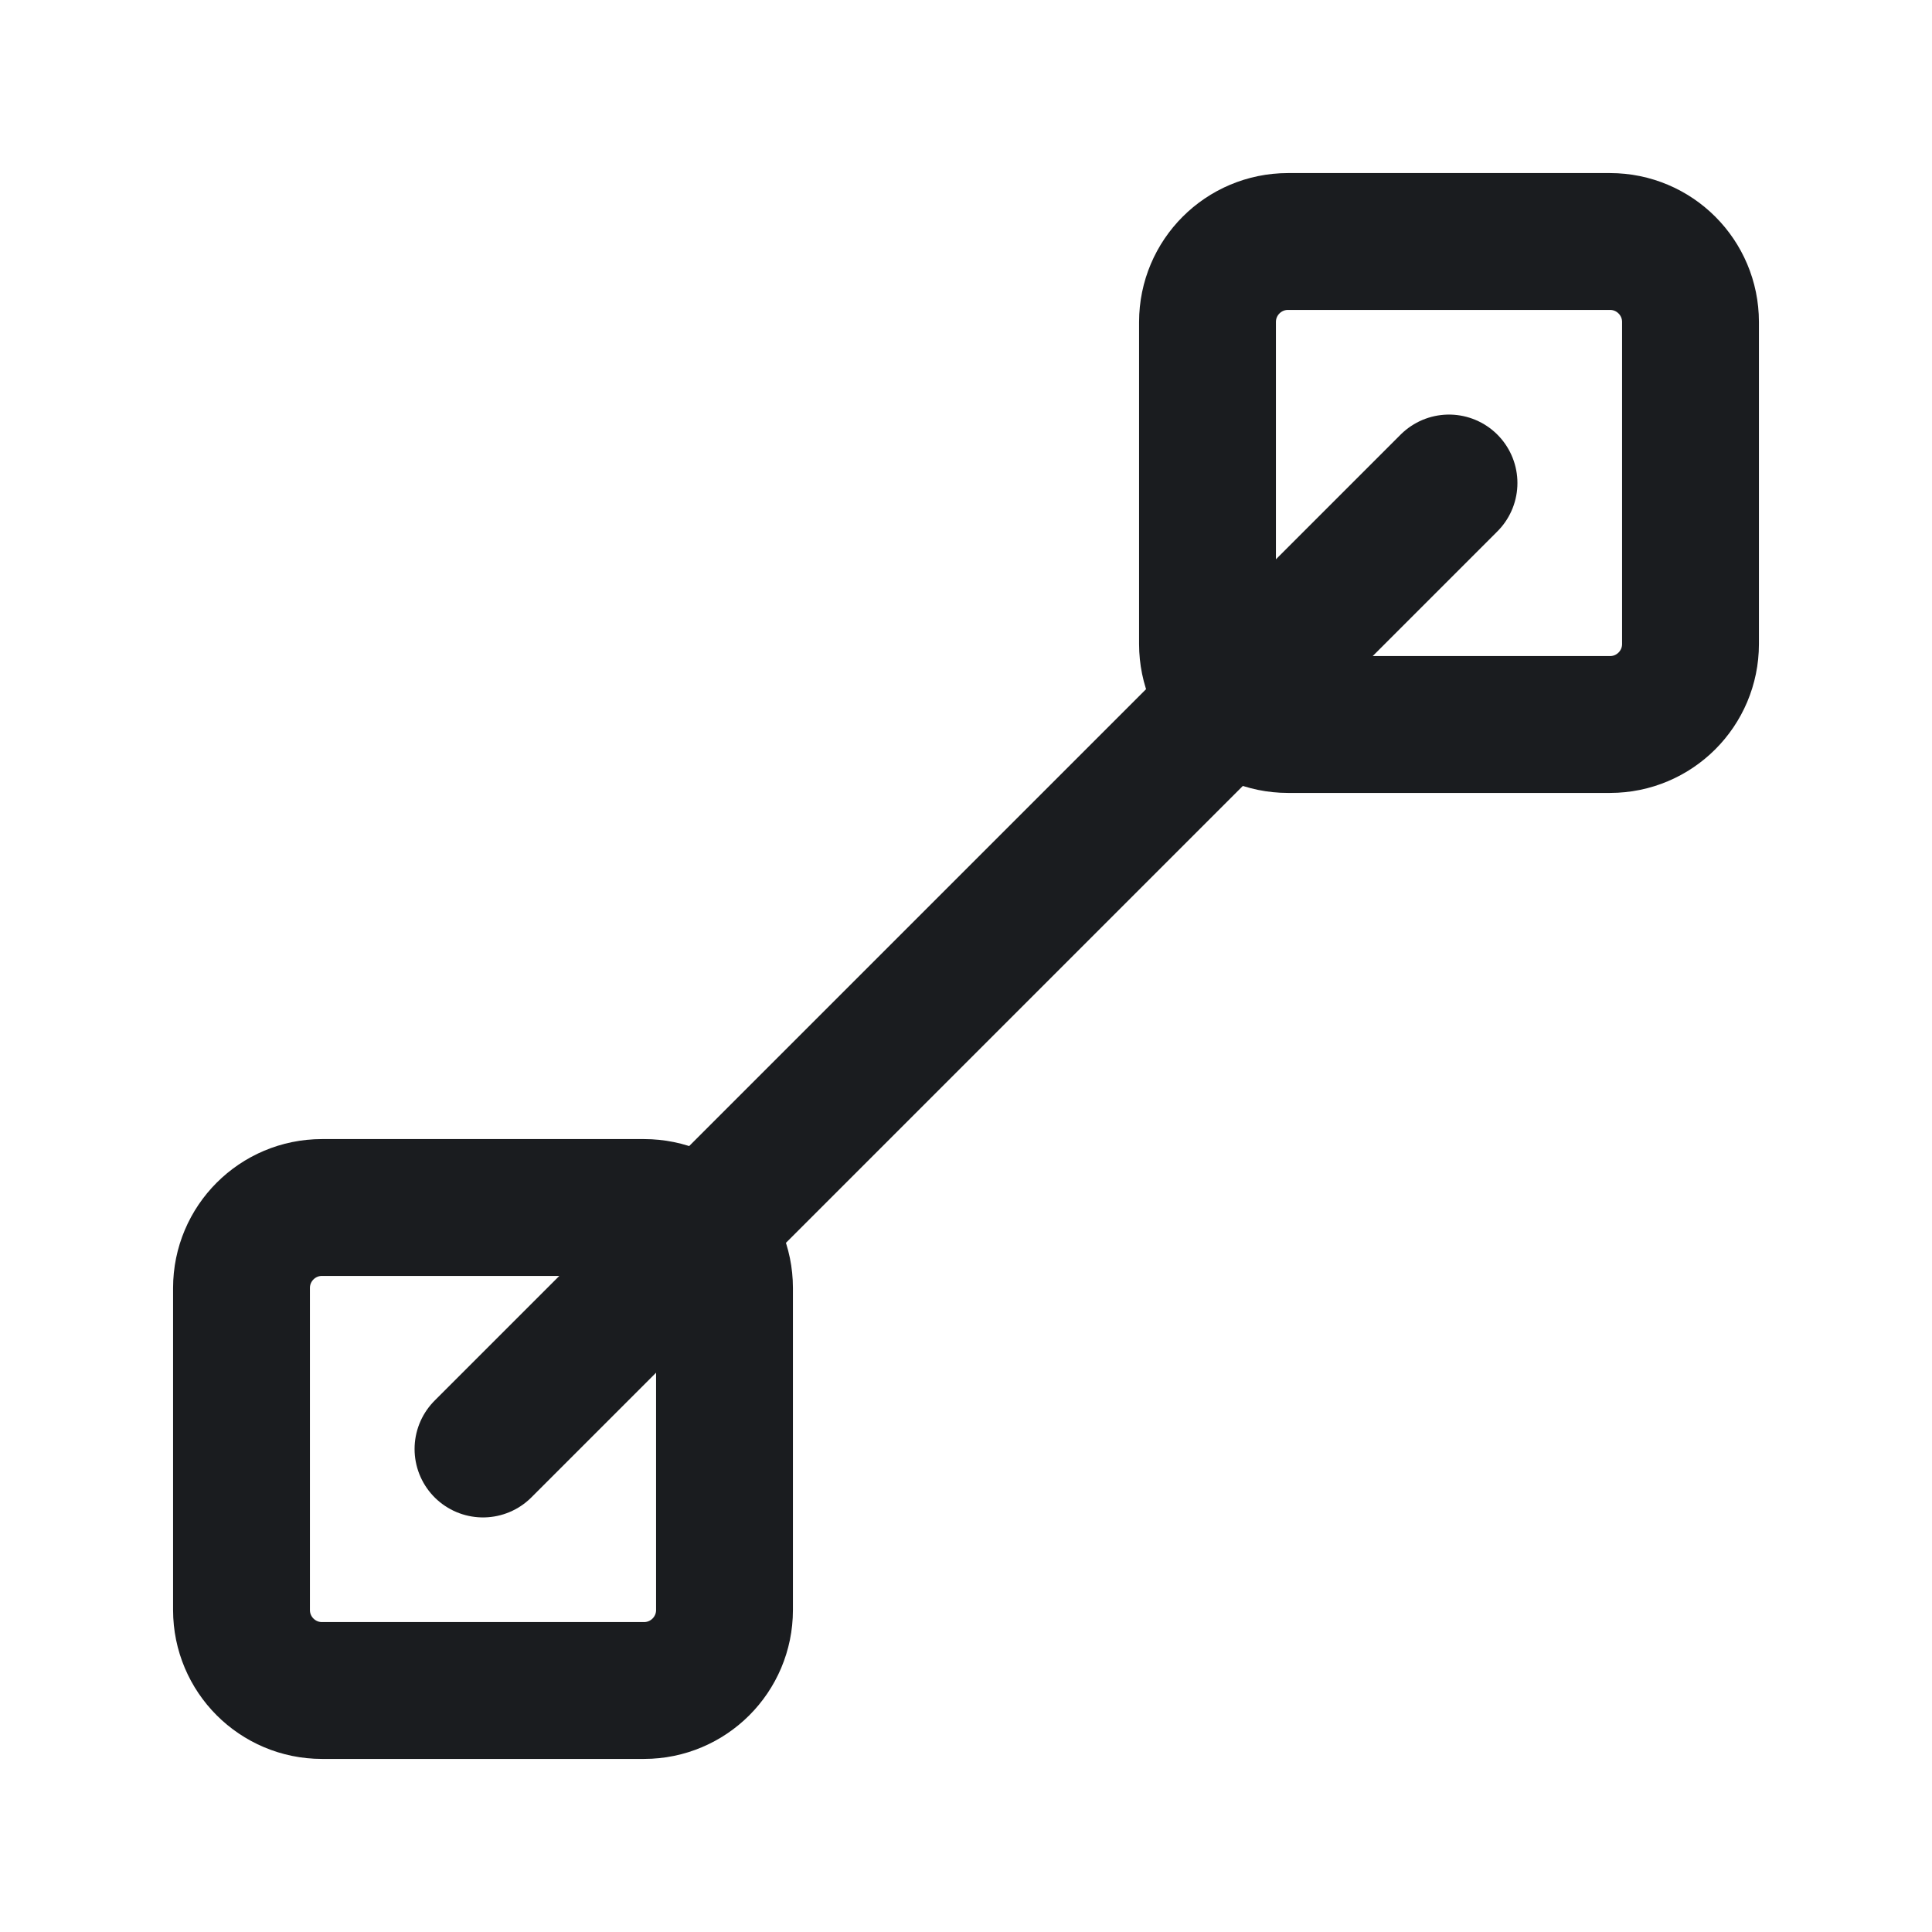
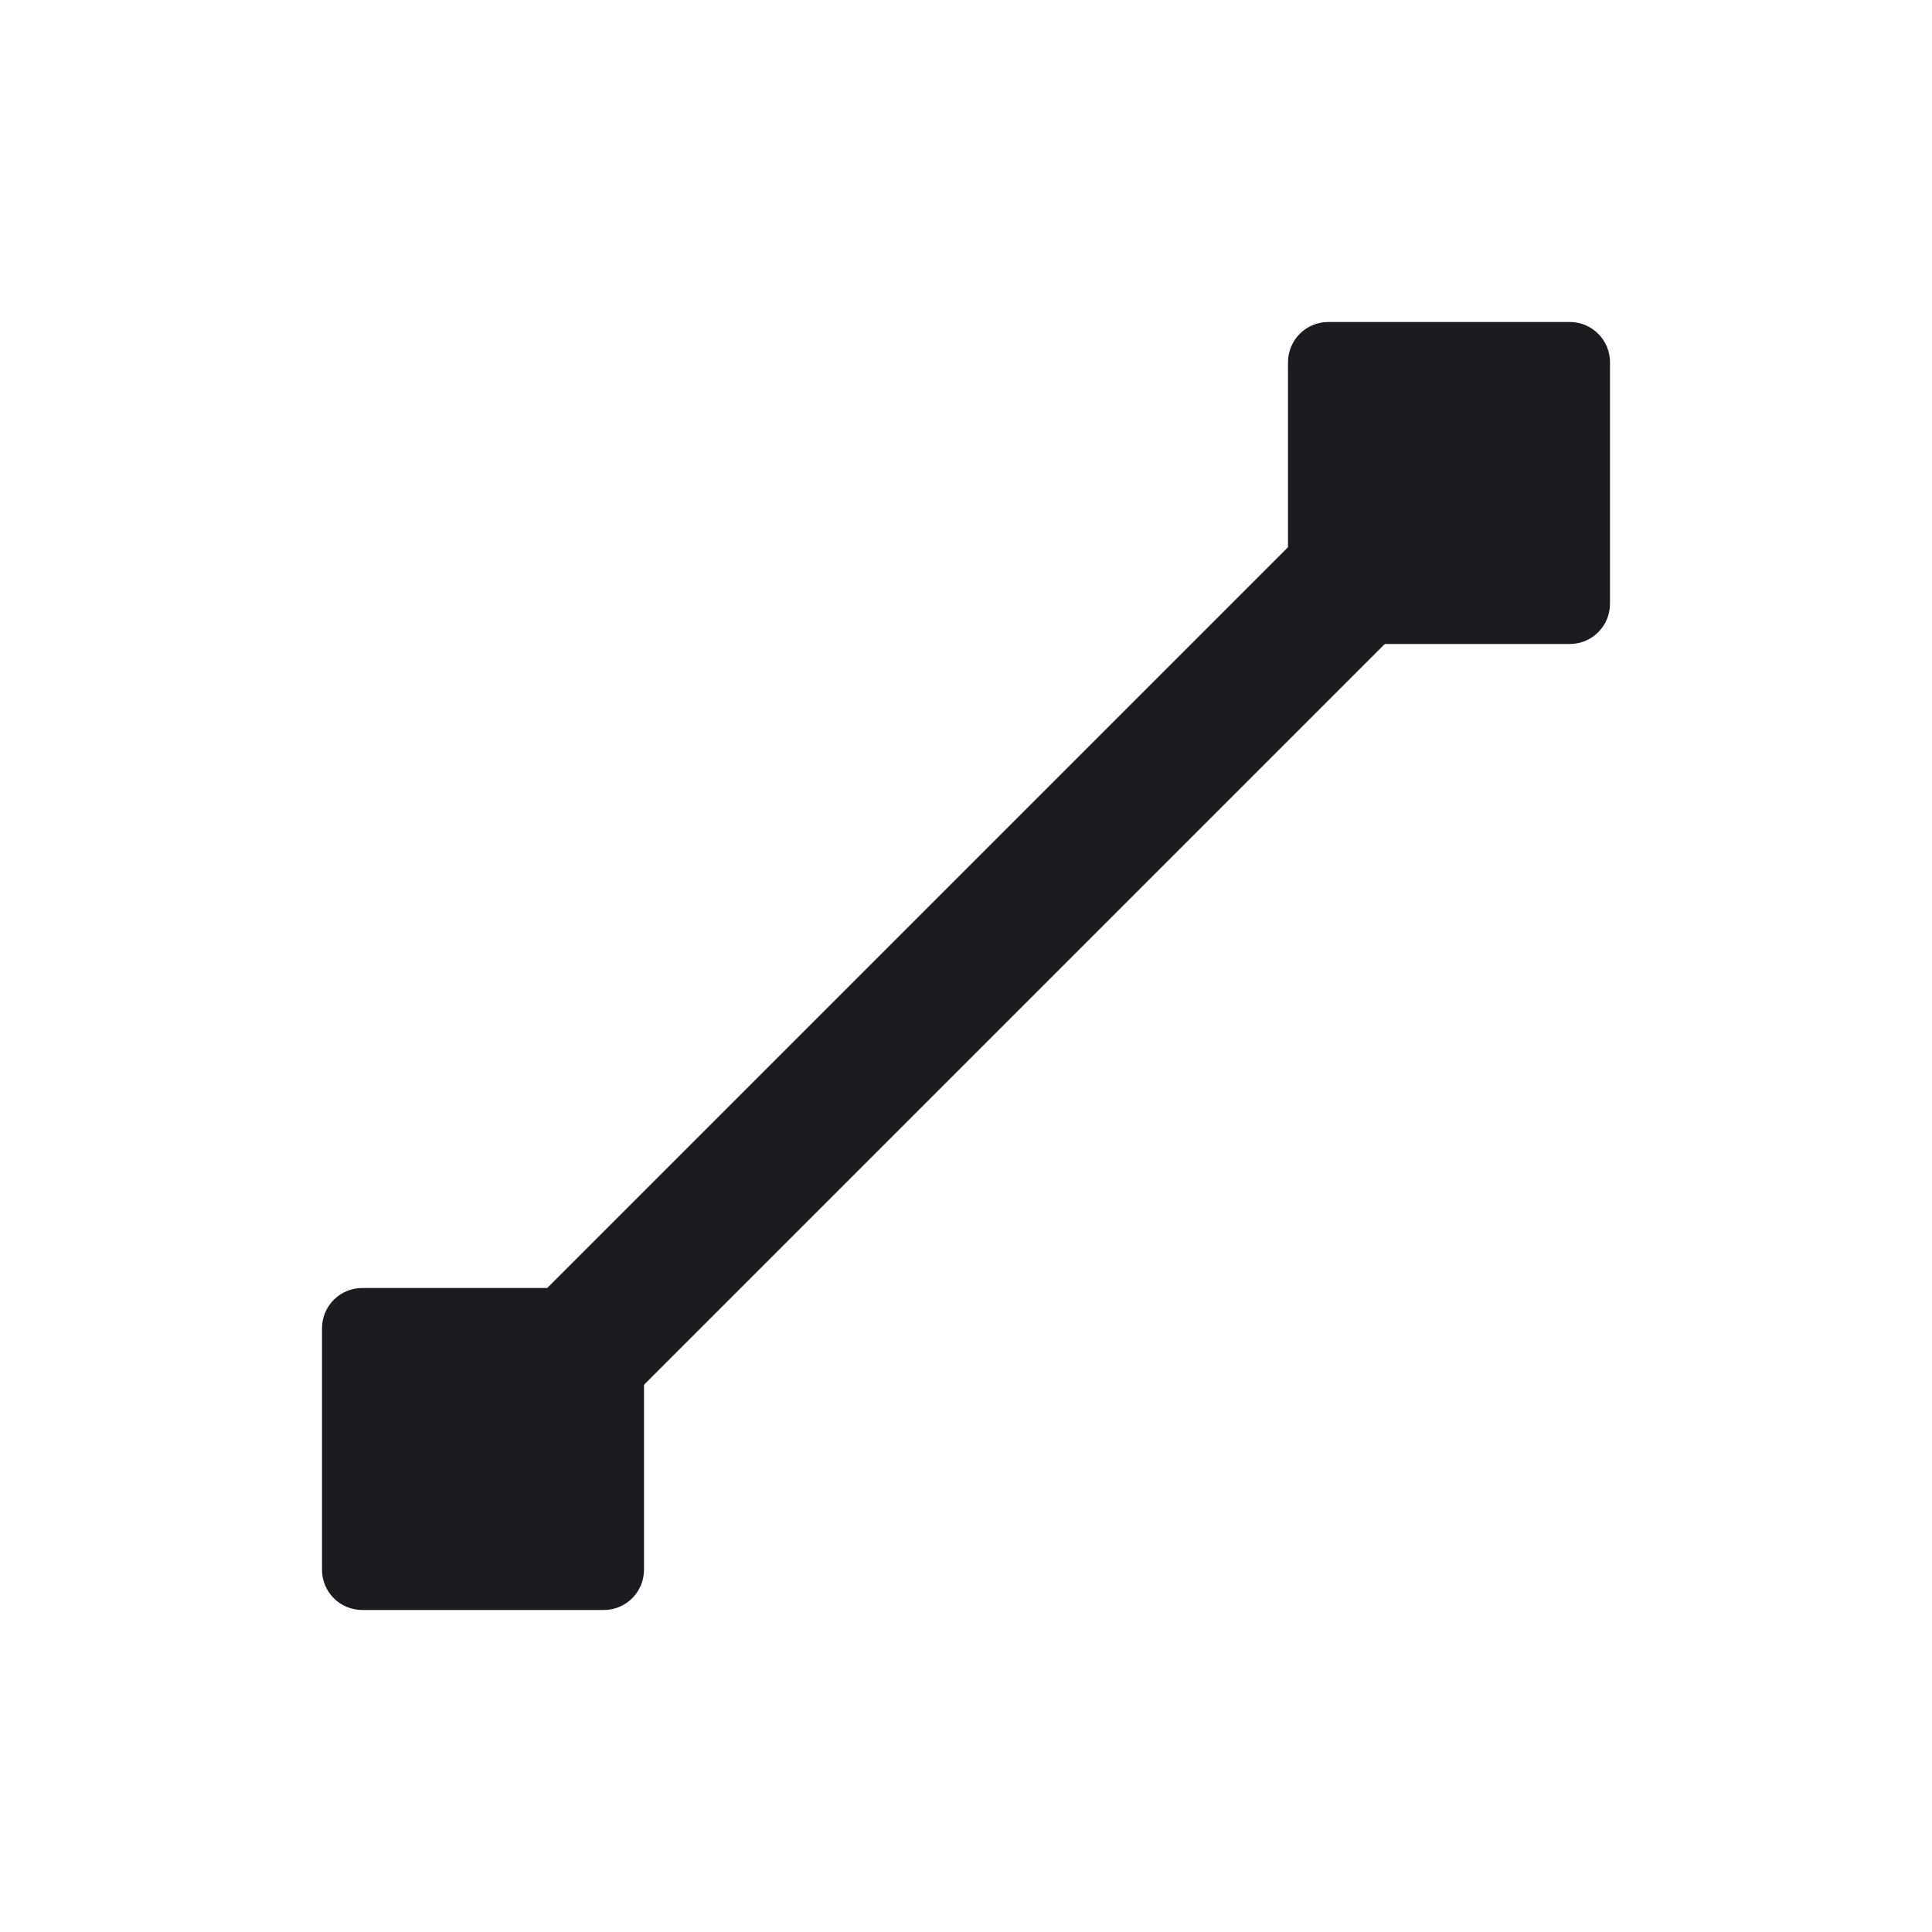
<svg xmlns="http://www.w3.org/2000/svg" width="24" height="24" viewBox="0 0 24 24" fill="none" stroke="#1A1C1F" stroke-width="1.7" stroke-linecap="round" stroke-linejoin="round">
  <path d="m6 18 12-12" />
-   <rect x="3" y="15" width="6" height="6" rx="1" />
-   <rect x="15" y="3" width="6" height="6" rx="1" />
+   <rect x="4" y="16" width="4" height="4" rx="0.5" fill="#1A1C1F" stroke="none" />
+   <rect x="16" y="4" width="4" height="4" rx="0.5" fill="#1A1C1F" stroke="none" />
</svg>
